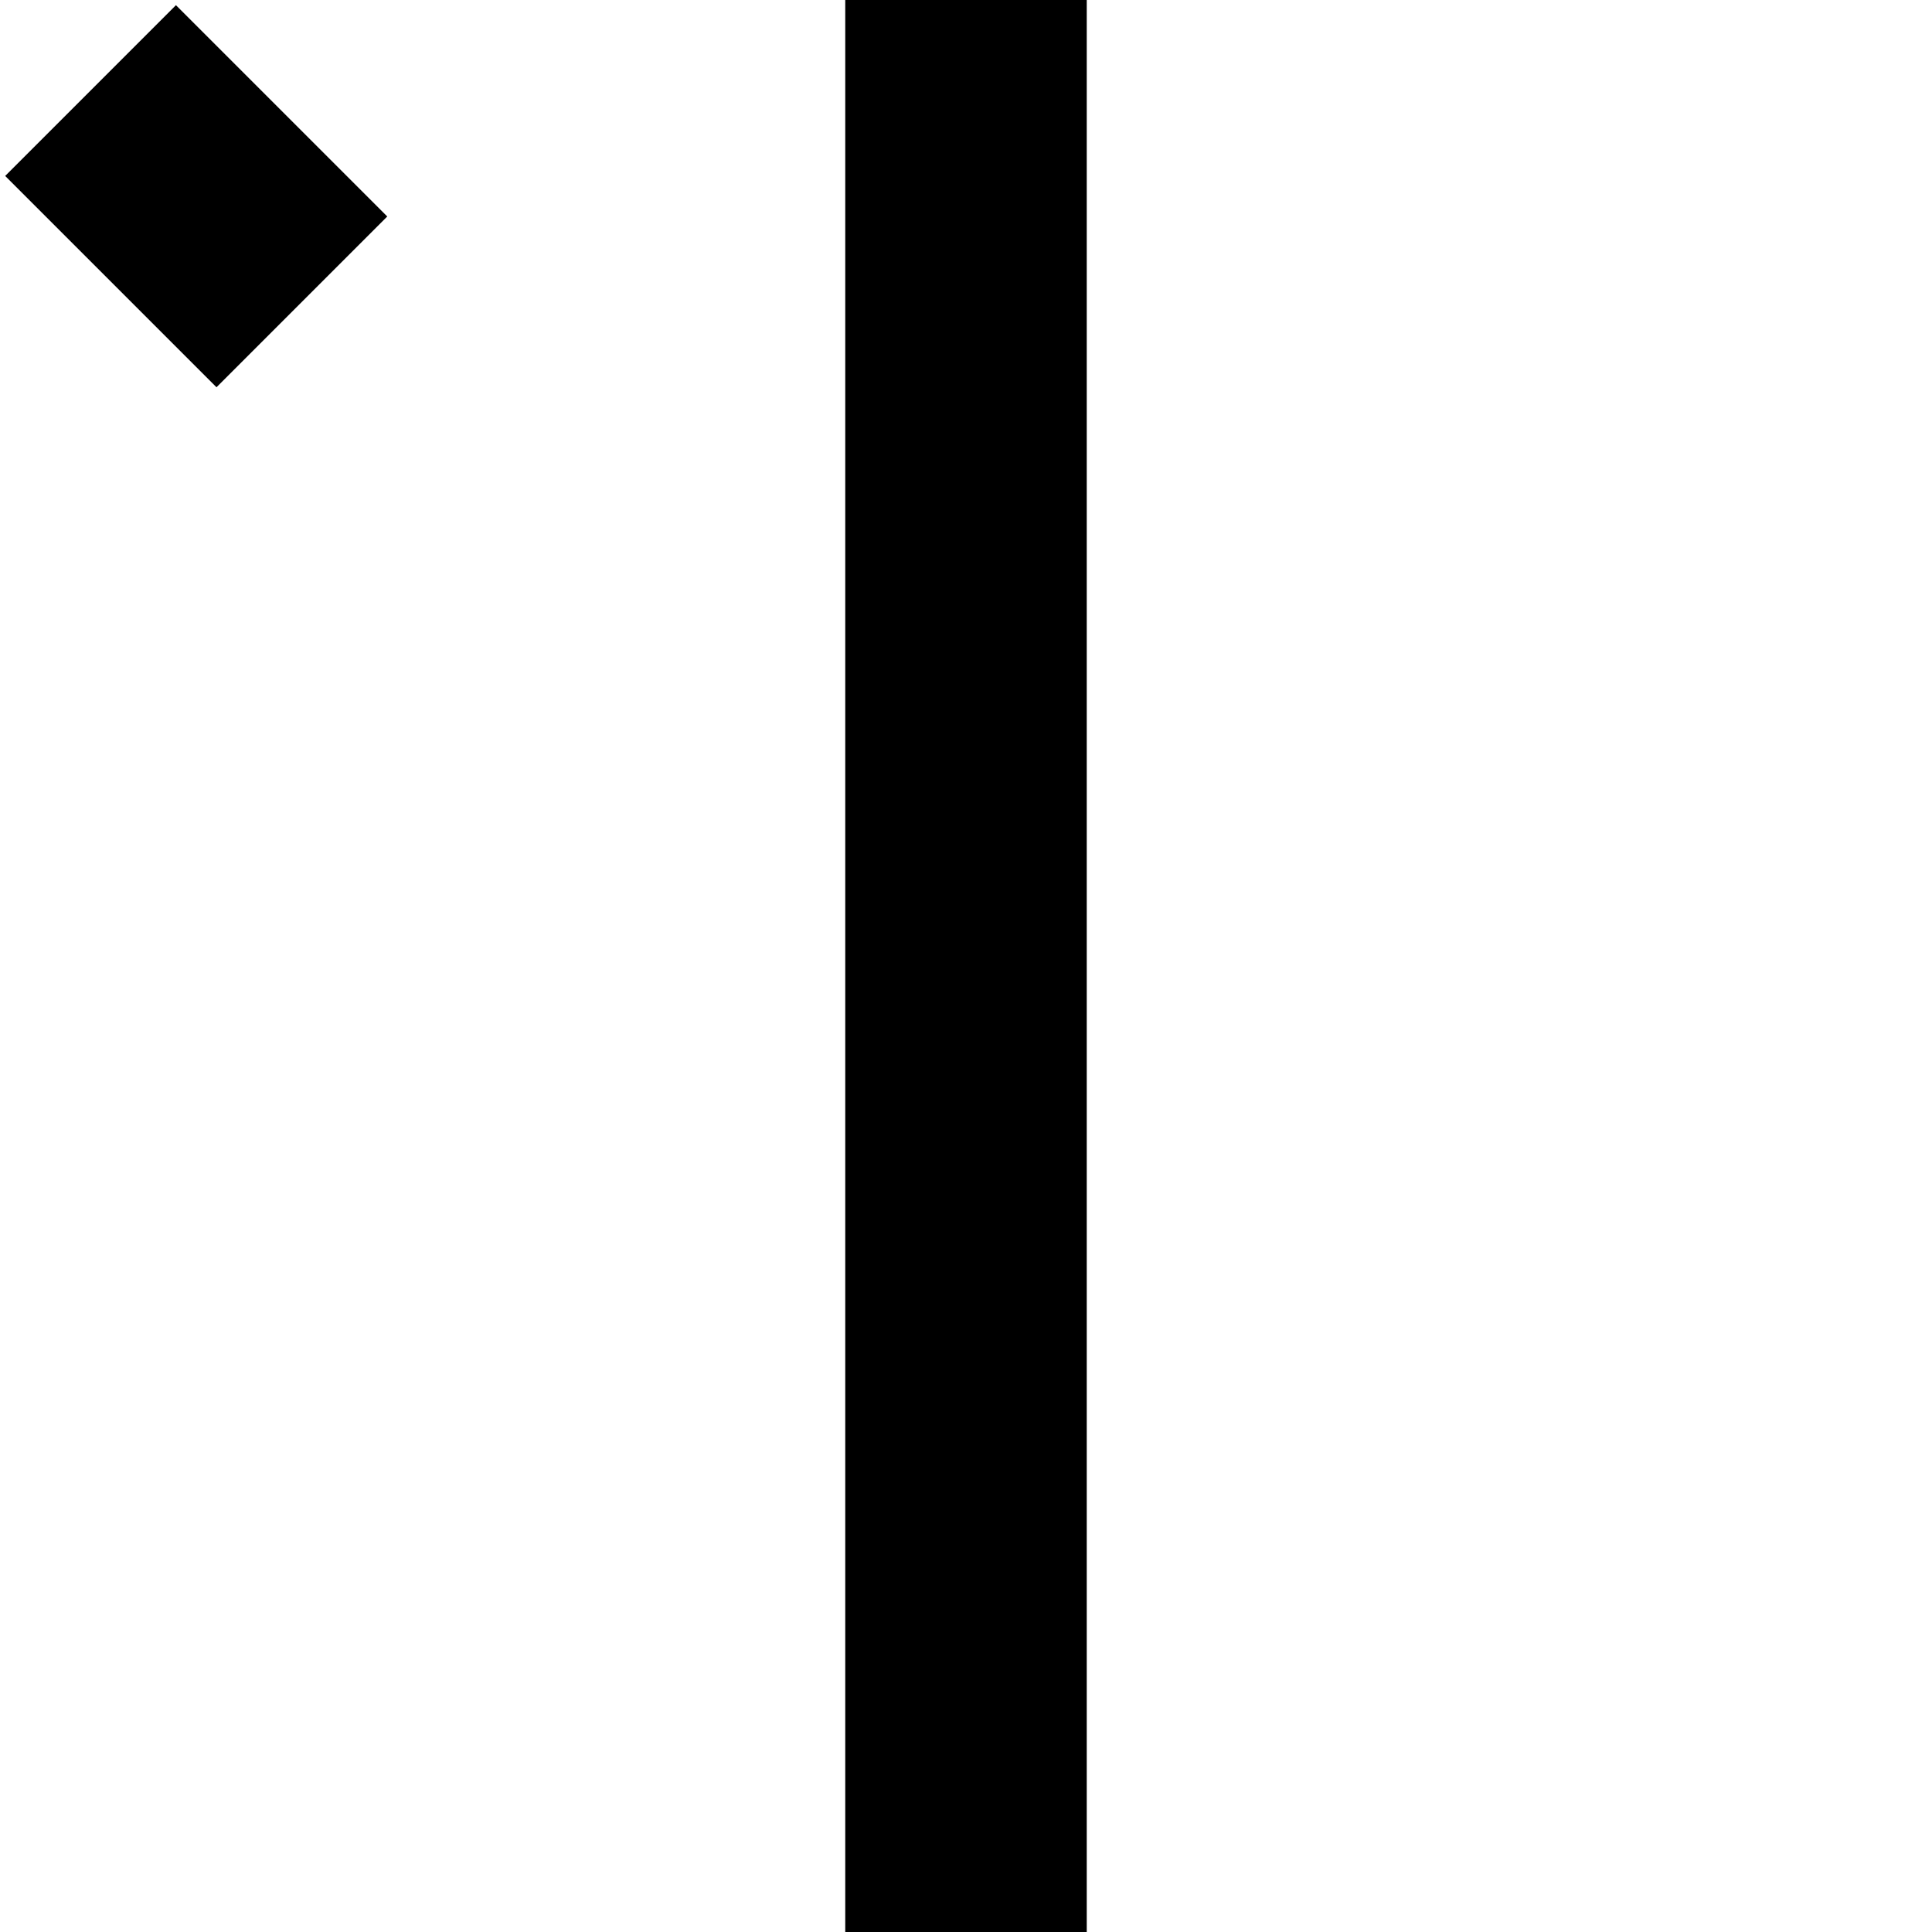
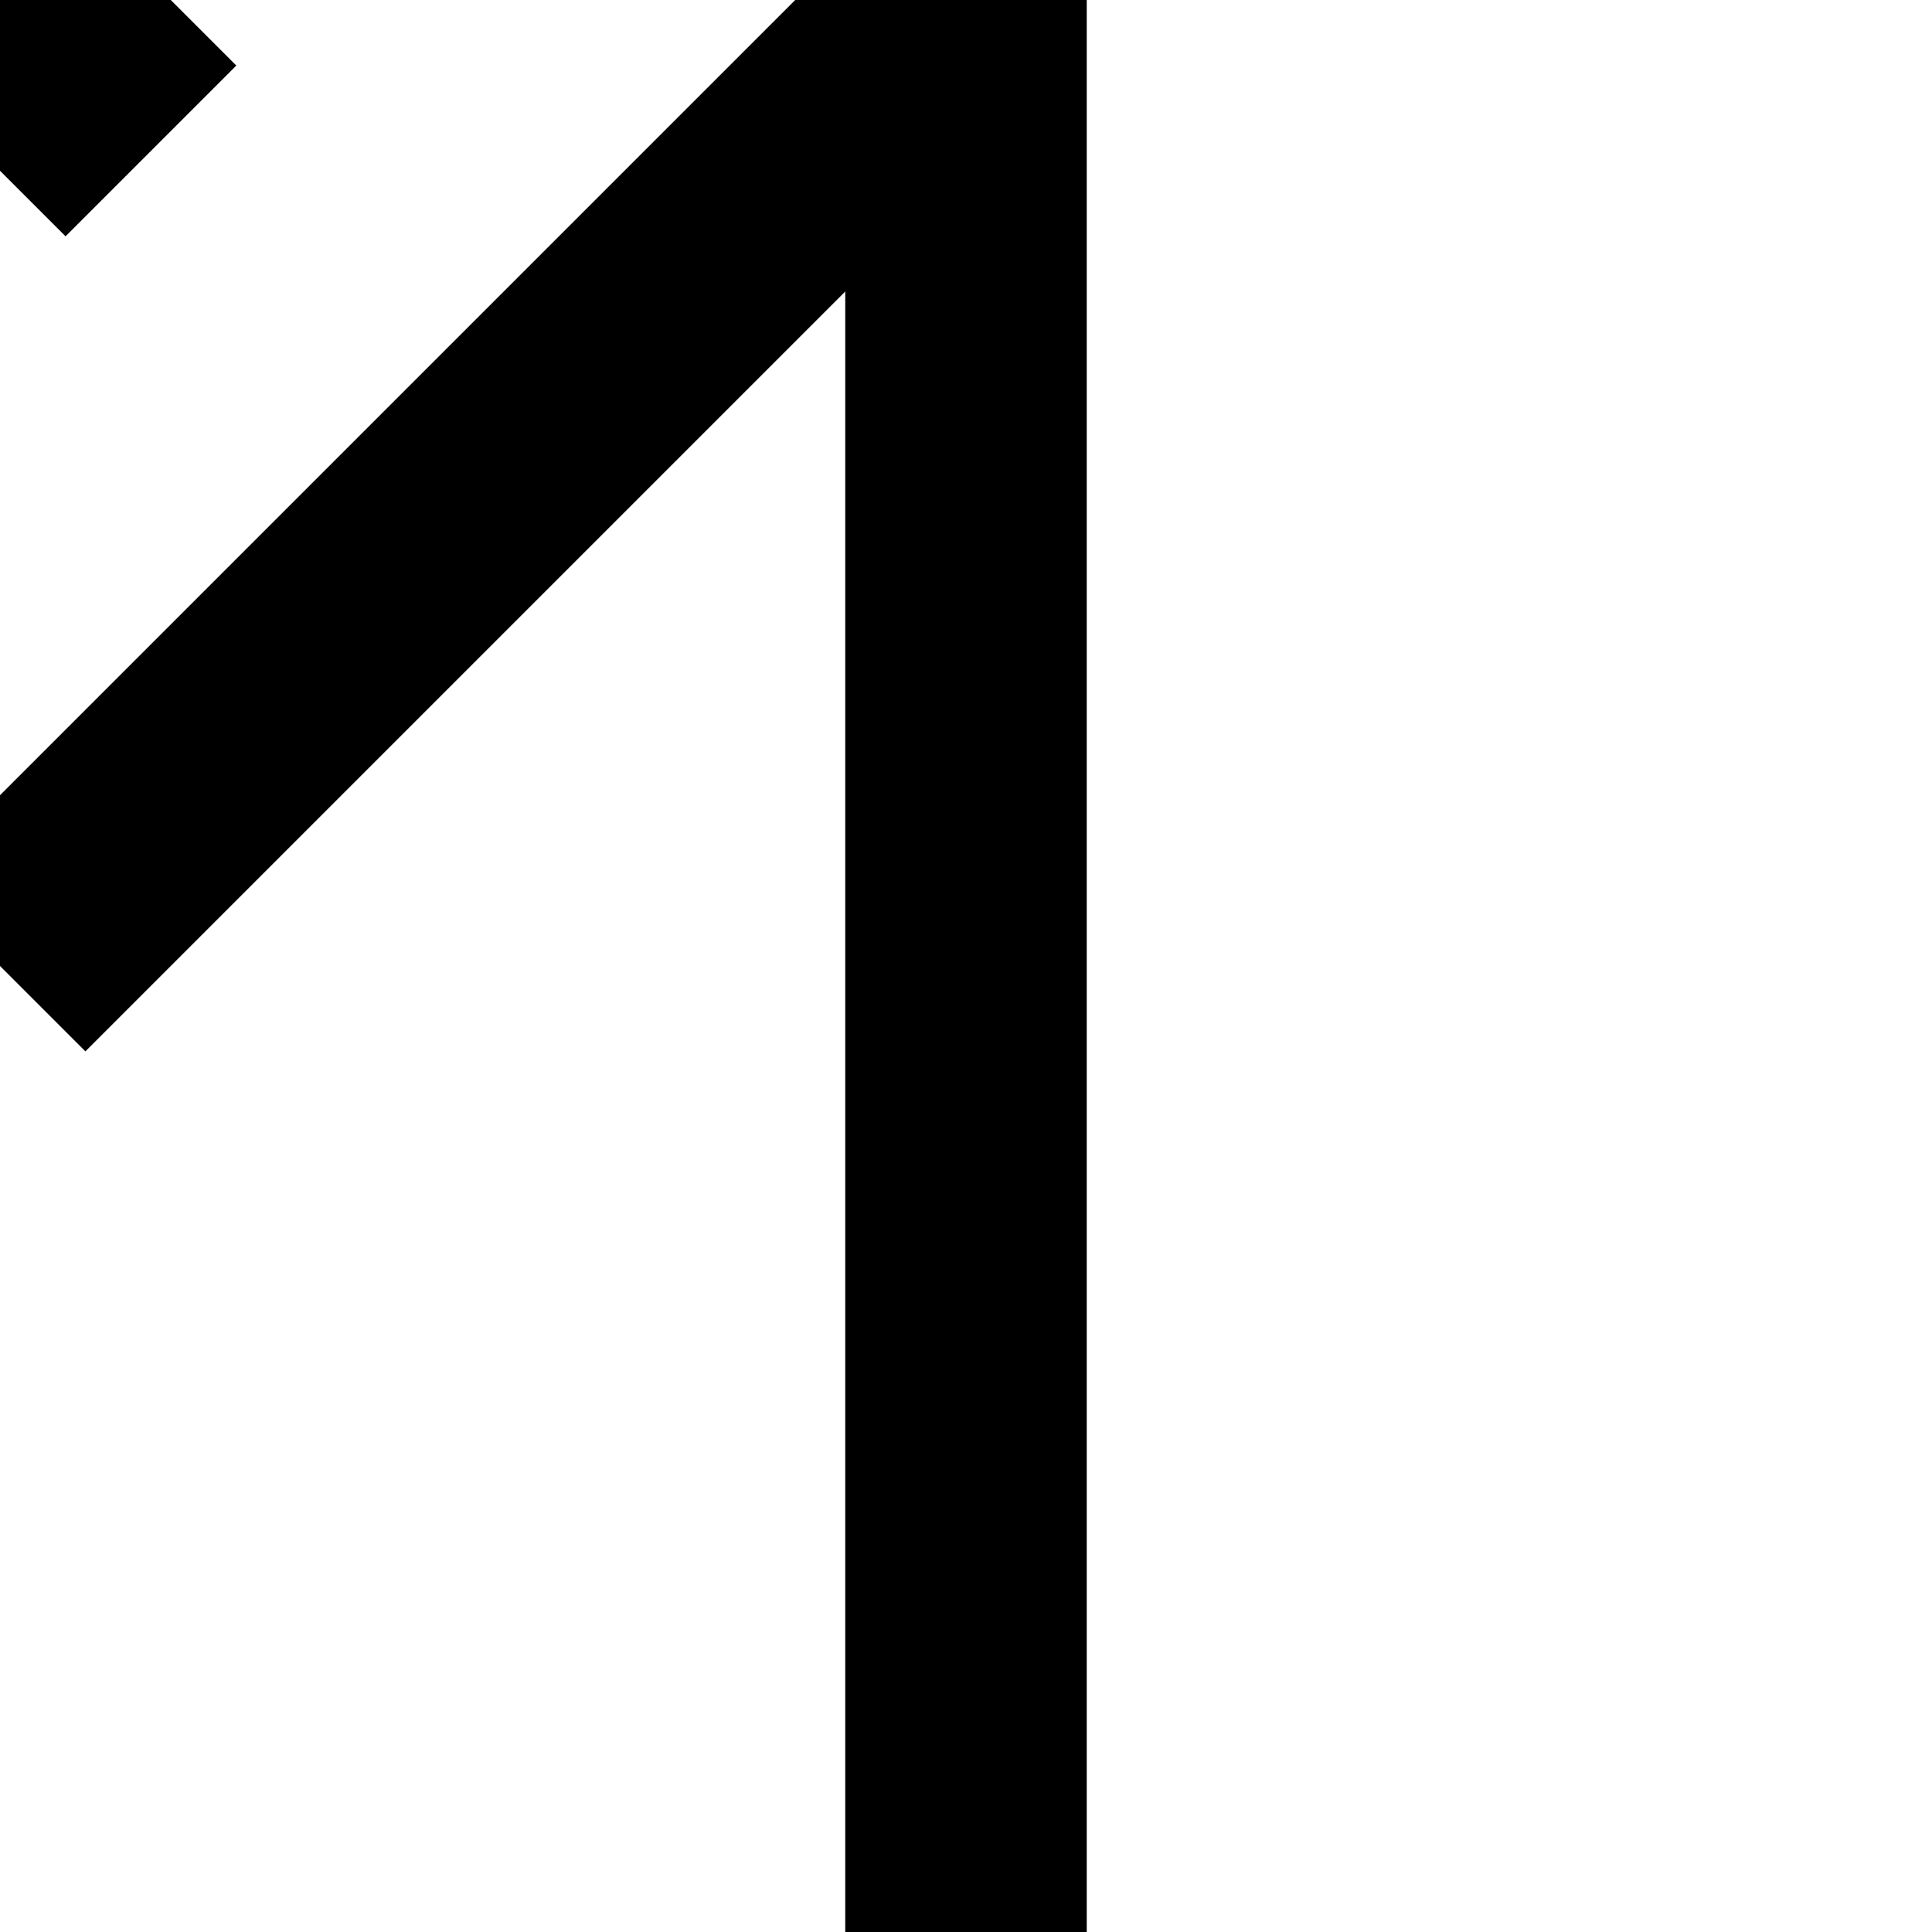
<svg xmlns="http://www.w3.org/2000/svg" width="512" height="512" viewBox="0 0 135.467 135.467" version="1.1" id="svg8">
  <defs id="defs2" />
  <g id="layer1" transform="translate(0,-161.5333)">
    <path style="fill:none;fill-rule:evenodd;stroke:#000000;stroke-width:16.933;stroke-linecap:square;stroke-linejoin:miter;stroke-opacity:1;stroke-miterlimit:4;stroke-dasharray:none" d="M 67.733,161.533 V 297" id="path4561" />
  </g>
  <defs id="defs2" />
-   <path id="path4597" d="M 21.167,21.167 6.35,6.35" style="fill:none;fill-rule:evenodd;stroke:#000000;stroke-width:16.933;stroke-linecap:butt;stroke-linejoin:miter;stroke-opacity:1;stroke-miterlimit:4;stroke-dasharray:none" />
+   <path id="path4597" d="M 10.583,10.583 -4.233,-4.233" style="fill:none;fill-rule:evenodd;stroke:#000000;stroke-width:16.933;stroke-linecap:butt;stroke-linejoin:miter;stroke-miterlimit:4;stroke-dasharray:none;stroke-opacity:1" />
+   <path style="fill:none;fill-rule:evenodd;stroke:#000000;stroke-width:16.933;stroke-linecap:butt;stroke-linejoin:miter;stroke-opacity:1;stroke-miterlimit:4;stroke-dasharray:none" d="M 0,67.733 67.733,2.5999998e-6" id="path5042" />
</svg>
